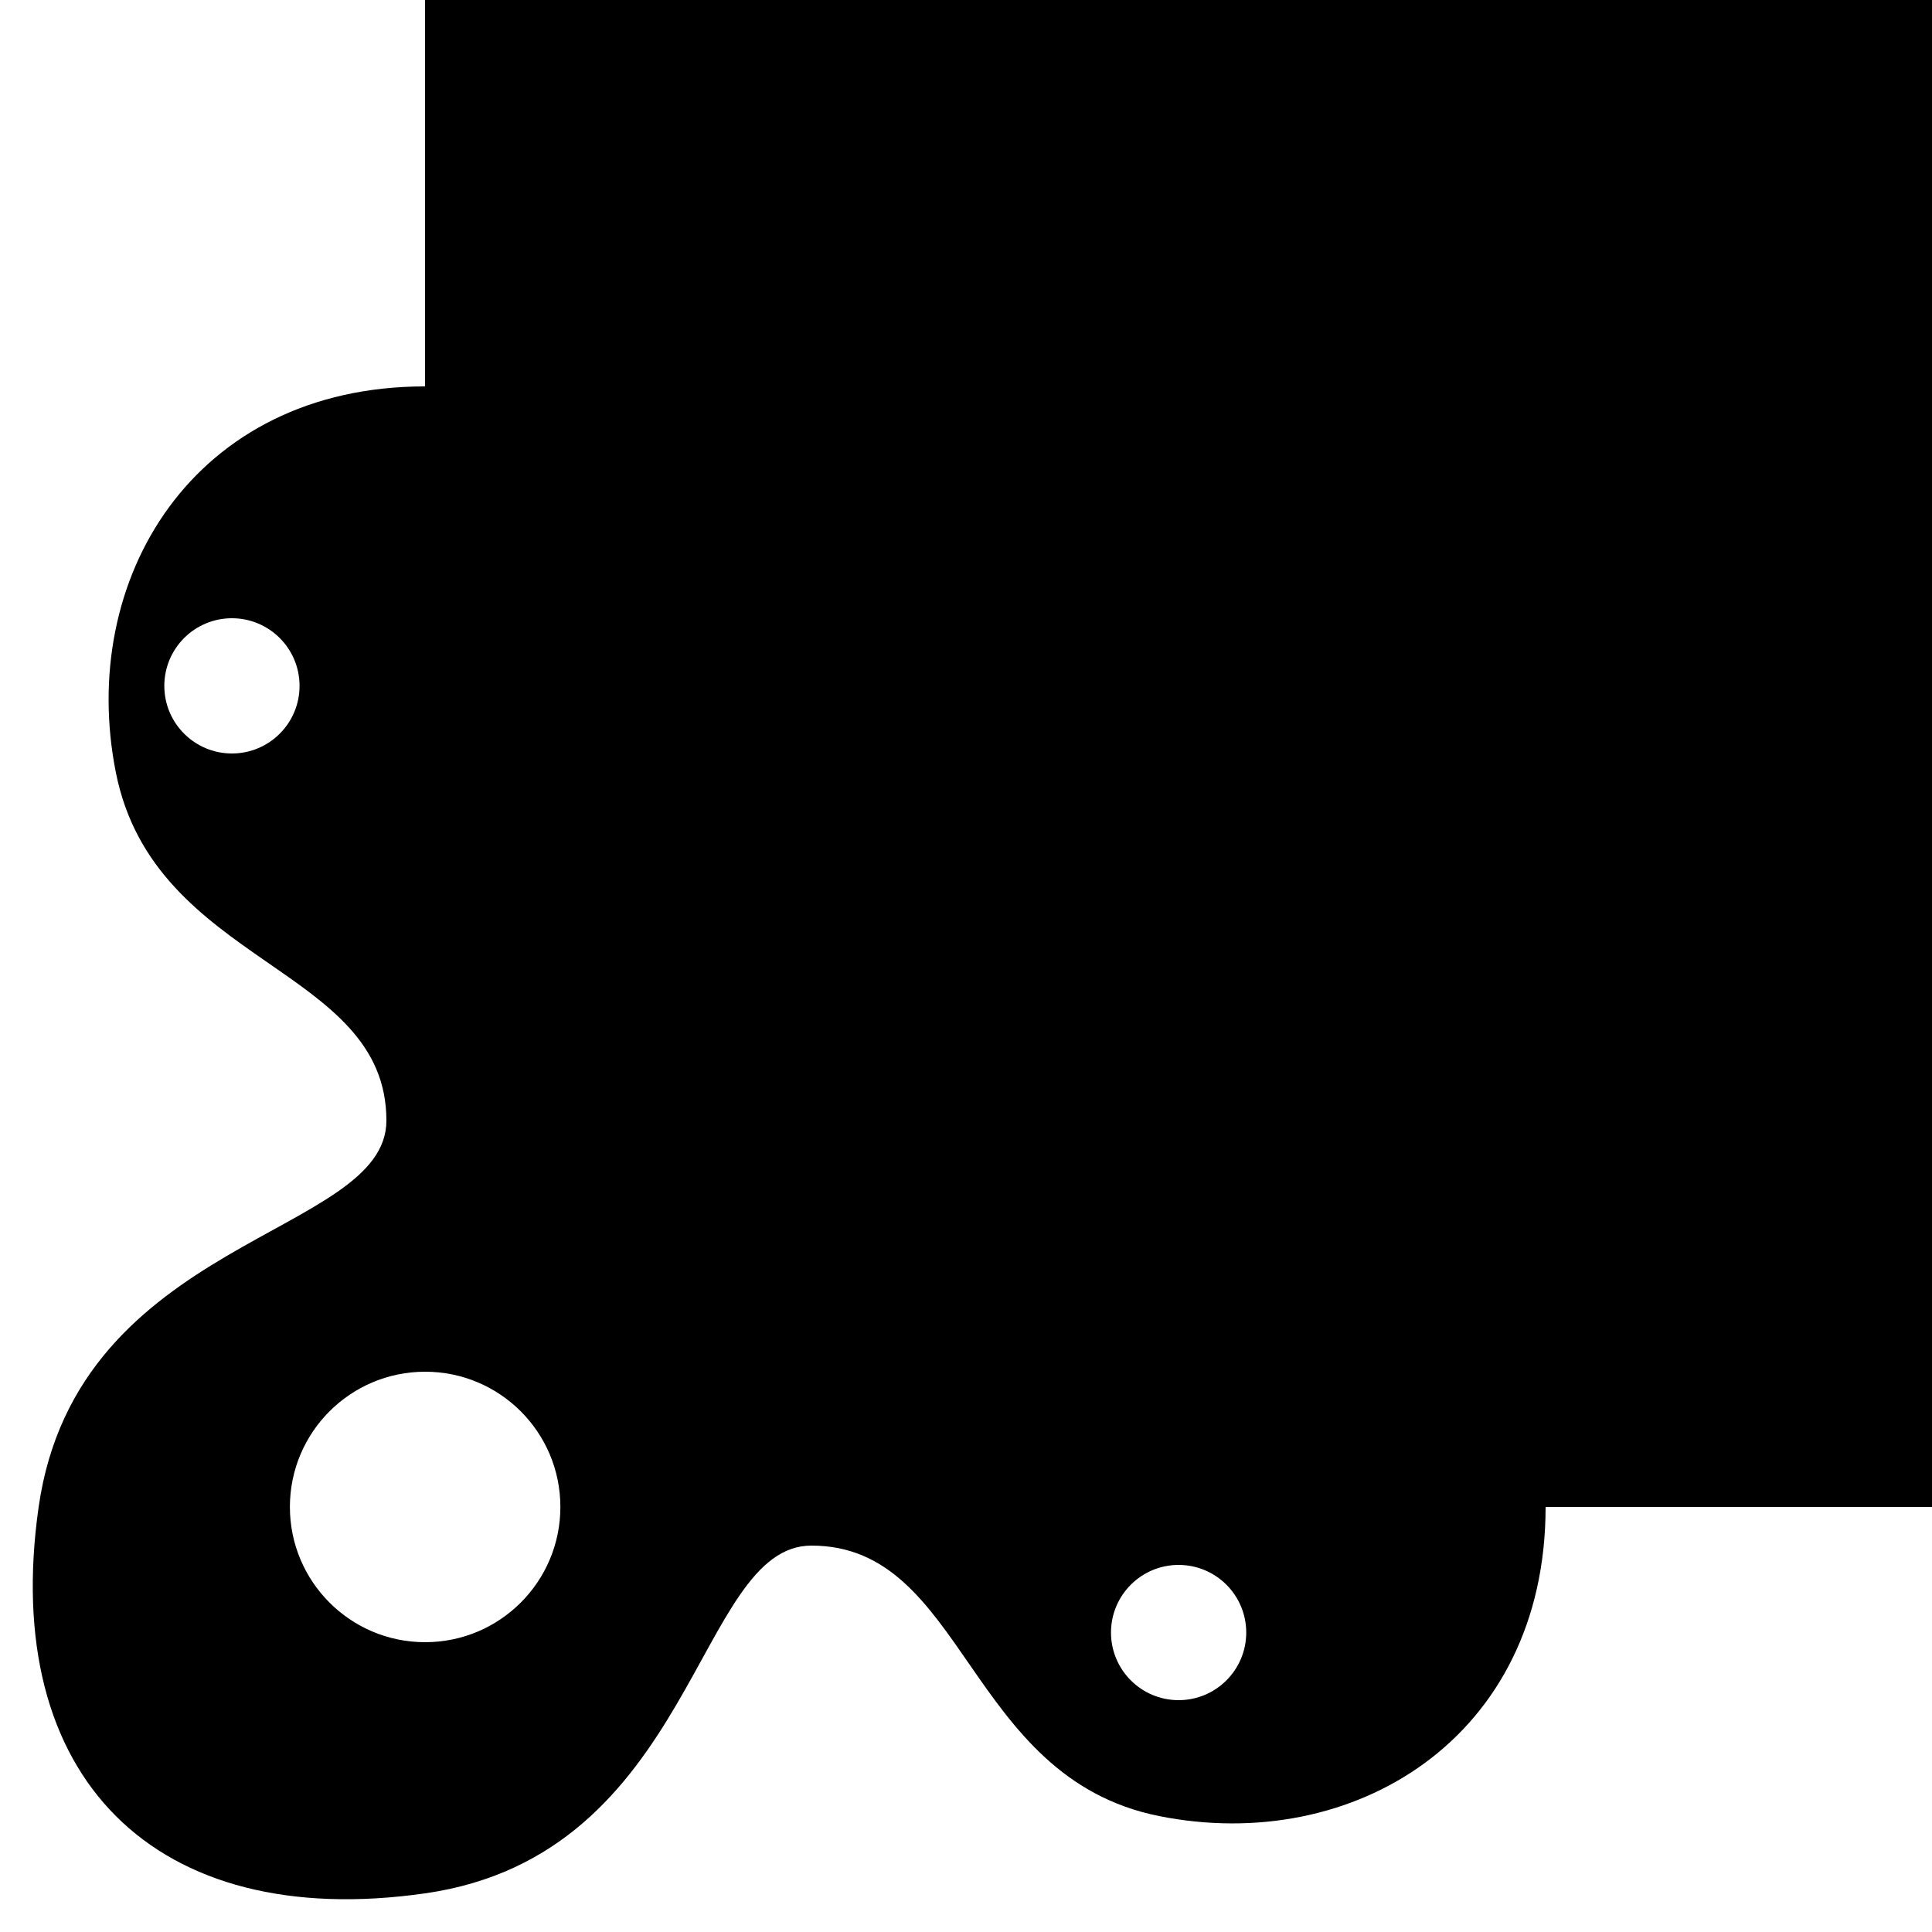
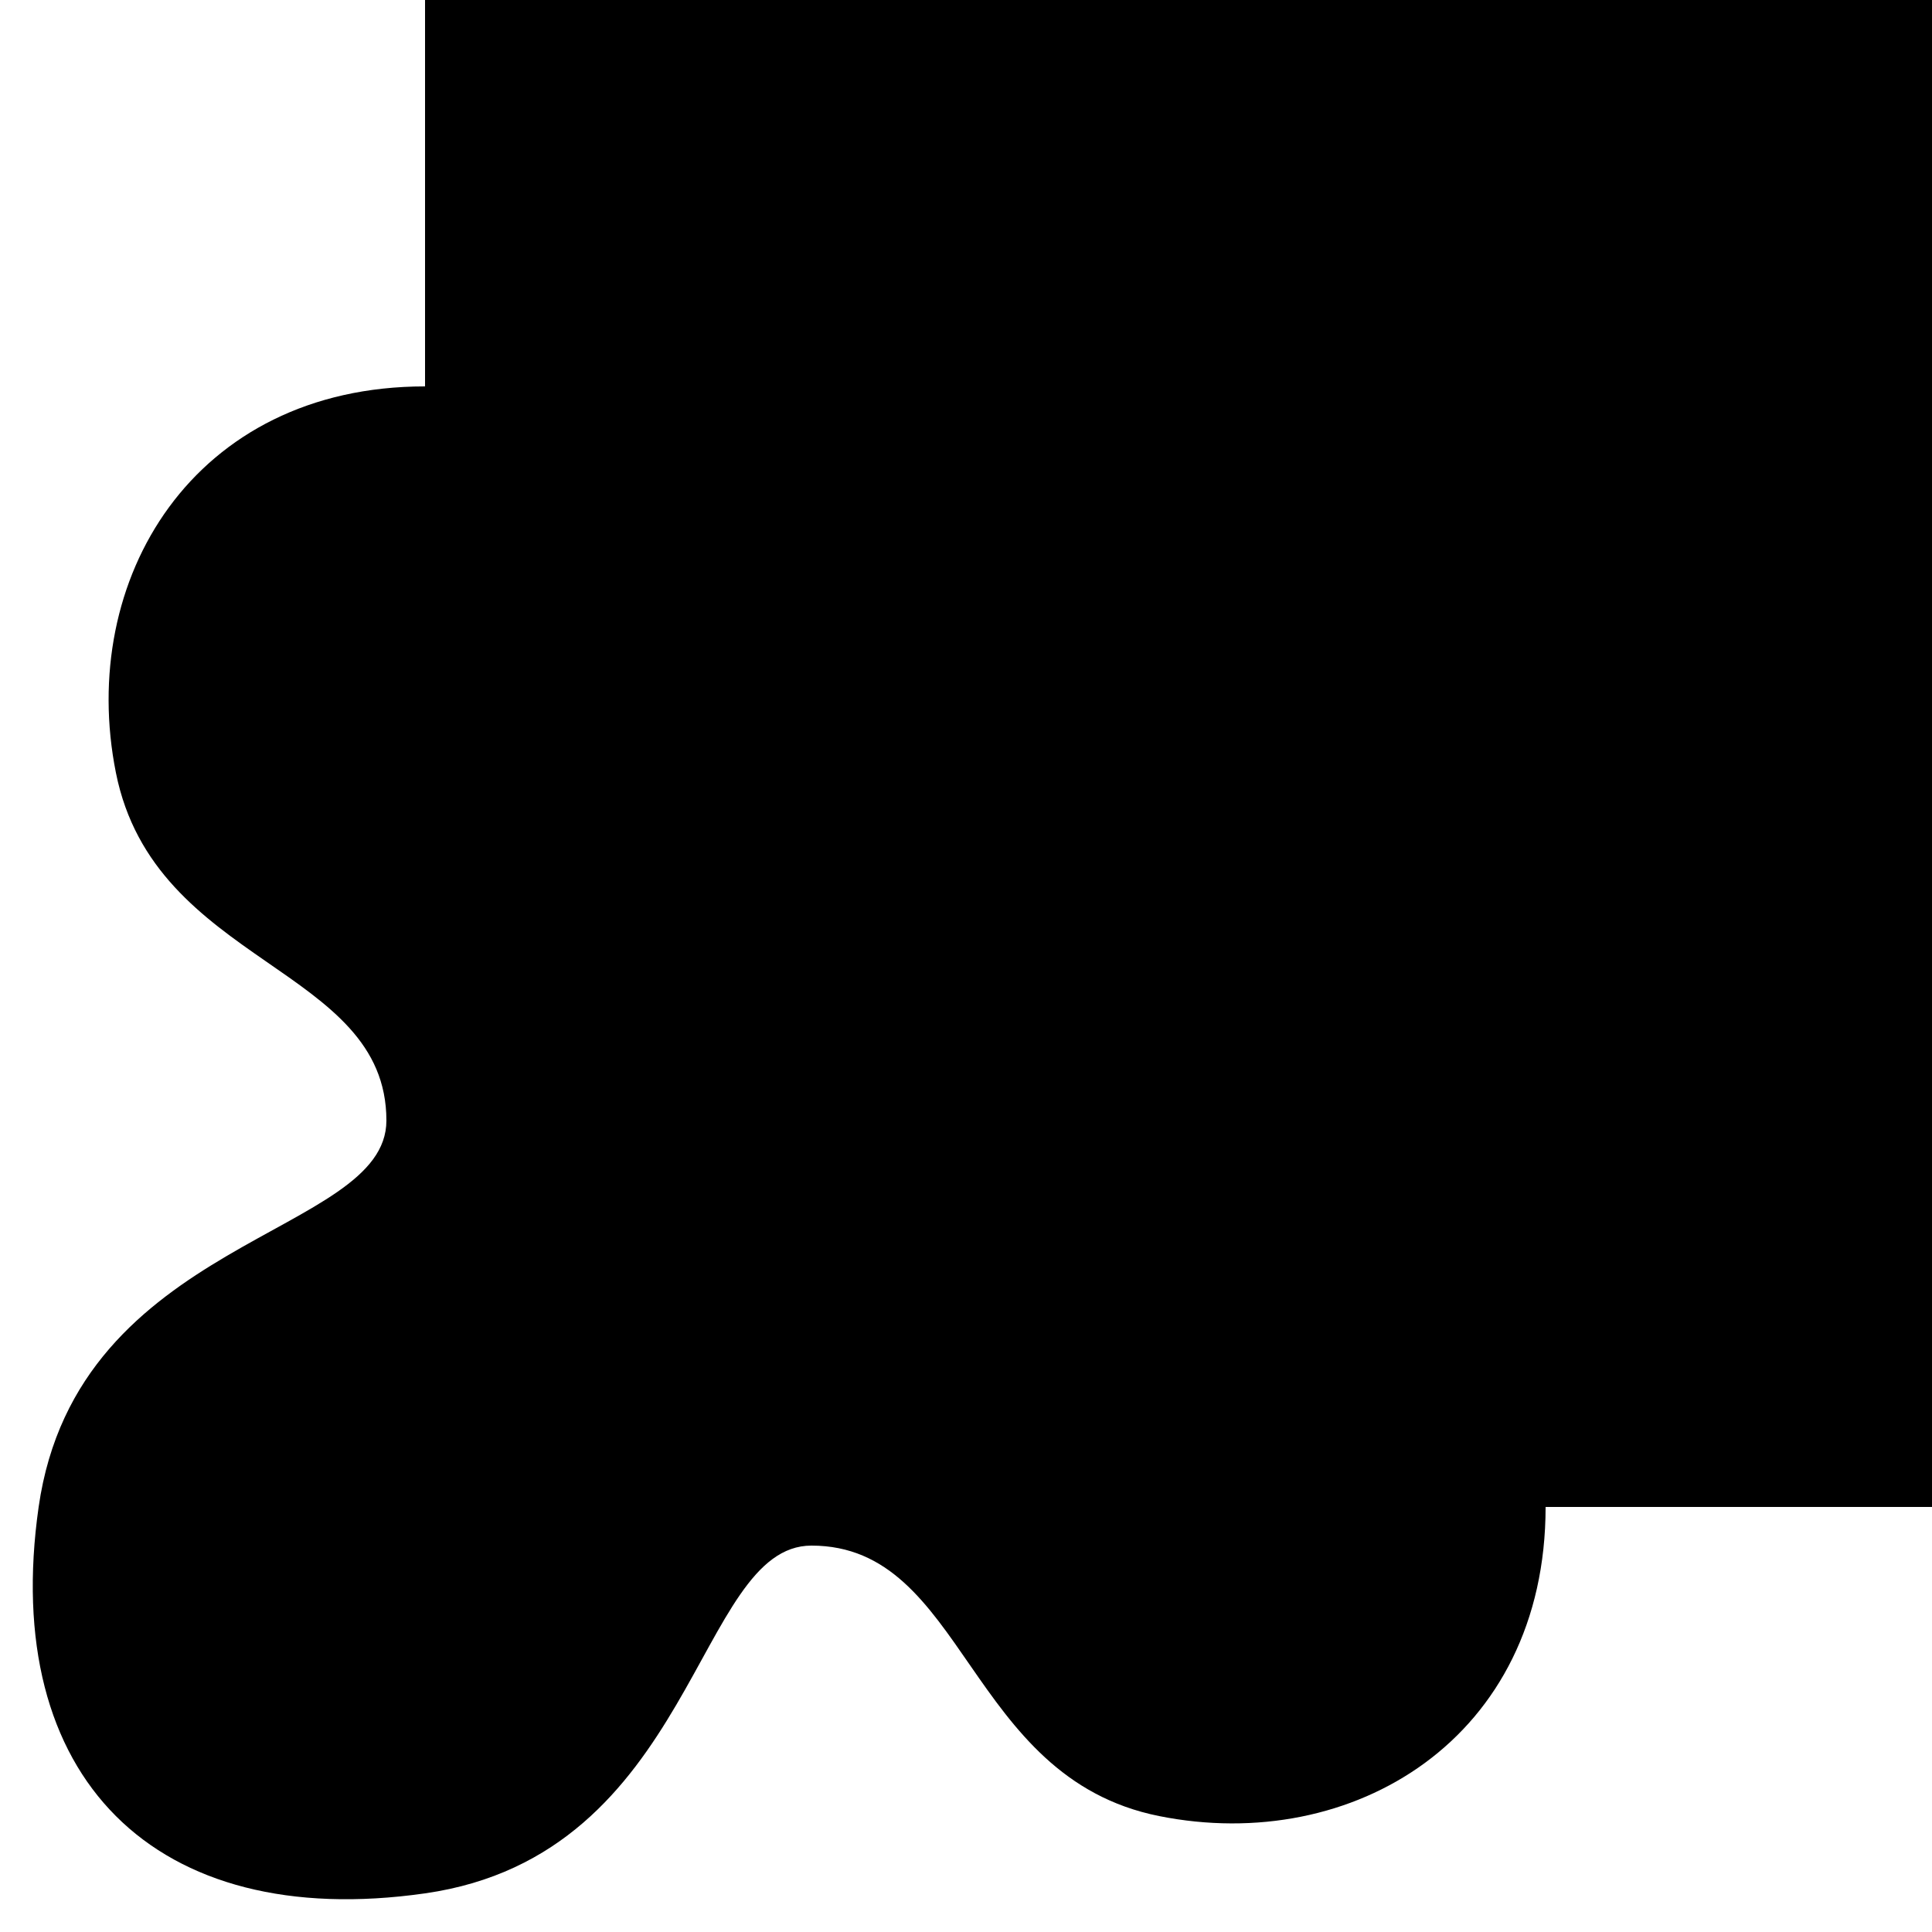
<svg xmlns="http://www.w3.org/2000/svg" viewBox="0 0 100 100" width="100" height="100">
-   <path d="M100 22 H80 C80 10 70 4 60 6 C50 8 50 20 42 20 C36 20 36 4 22 2 C8 0 0 8 2 22 C4 36 20 36 20 42 C20 50 8 50 6 60 C4 70 10 80 22 80 V100 H100 Z M22 15 a7 7 0 1 0 0.01 0 Z M61 12 a3.5 3.5 0 1 0 0.01 0 Z M12 61 a3.5 3.5 0 1 0 0.01 0 Z" fill="#000" fill-rule="evenodd" transform="translate(0 100) scale(1 -1)" />
+   <path d="M100 22 H80 C80 10 70 4 60 6 C50 8 50 20 42 20 C36 20 36 4 22 2 C8 0 0 8 2 22 C4 36 20 36 20 42 C20 50 8 50 6 60 C4 70 10 80 22 80 V100 H100 Z" fill="#000" fill-rule="evenodd" transform="translate(0 100) scale(1 -1)" />
</svg>
